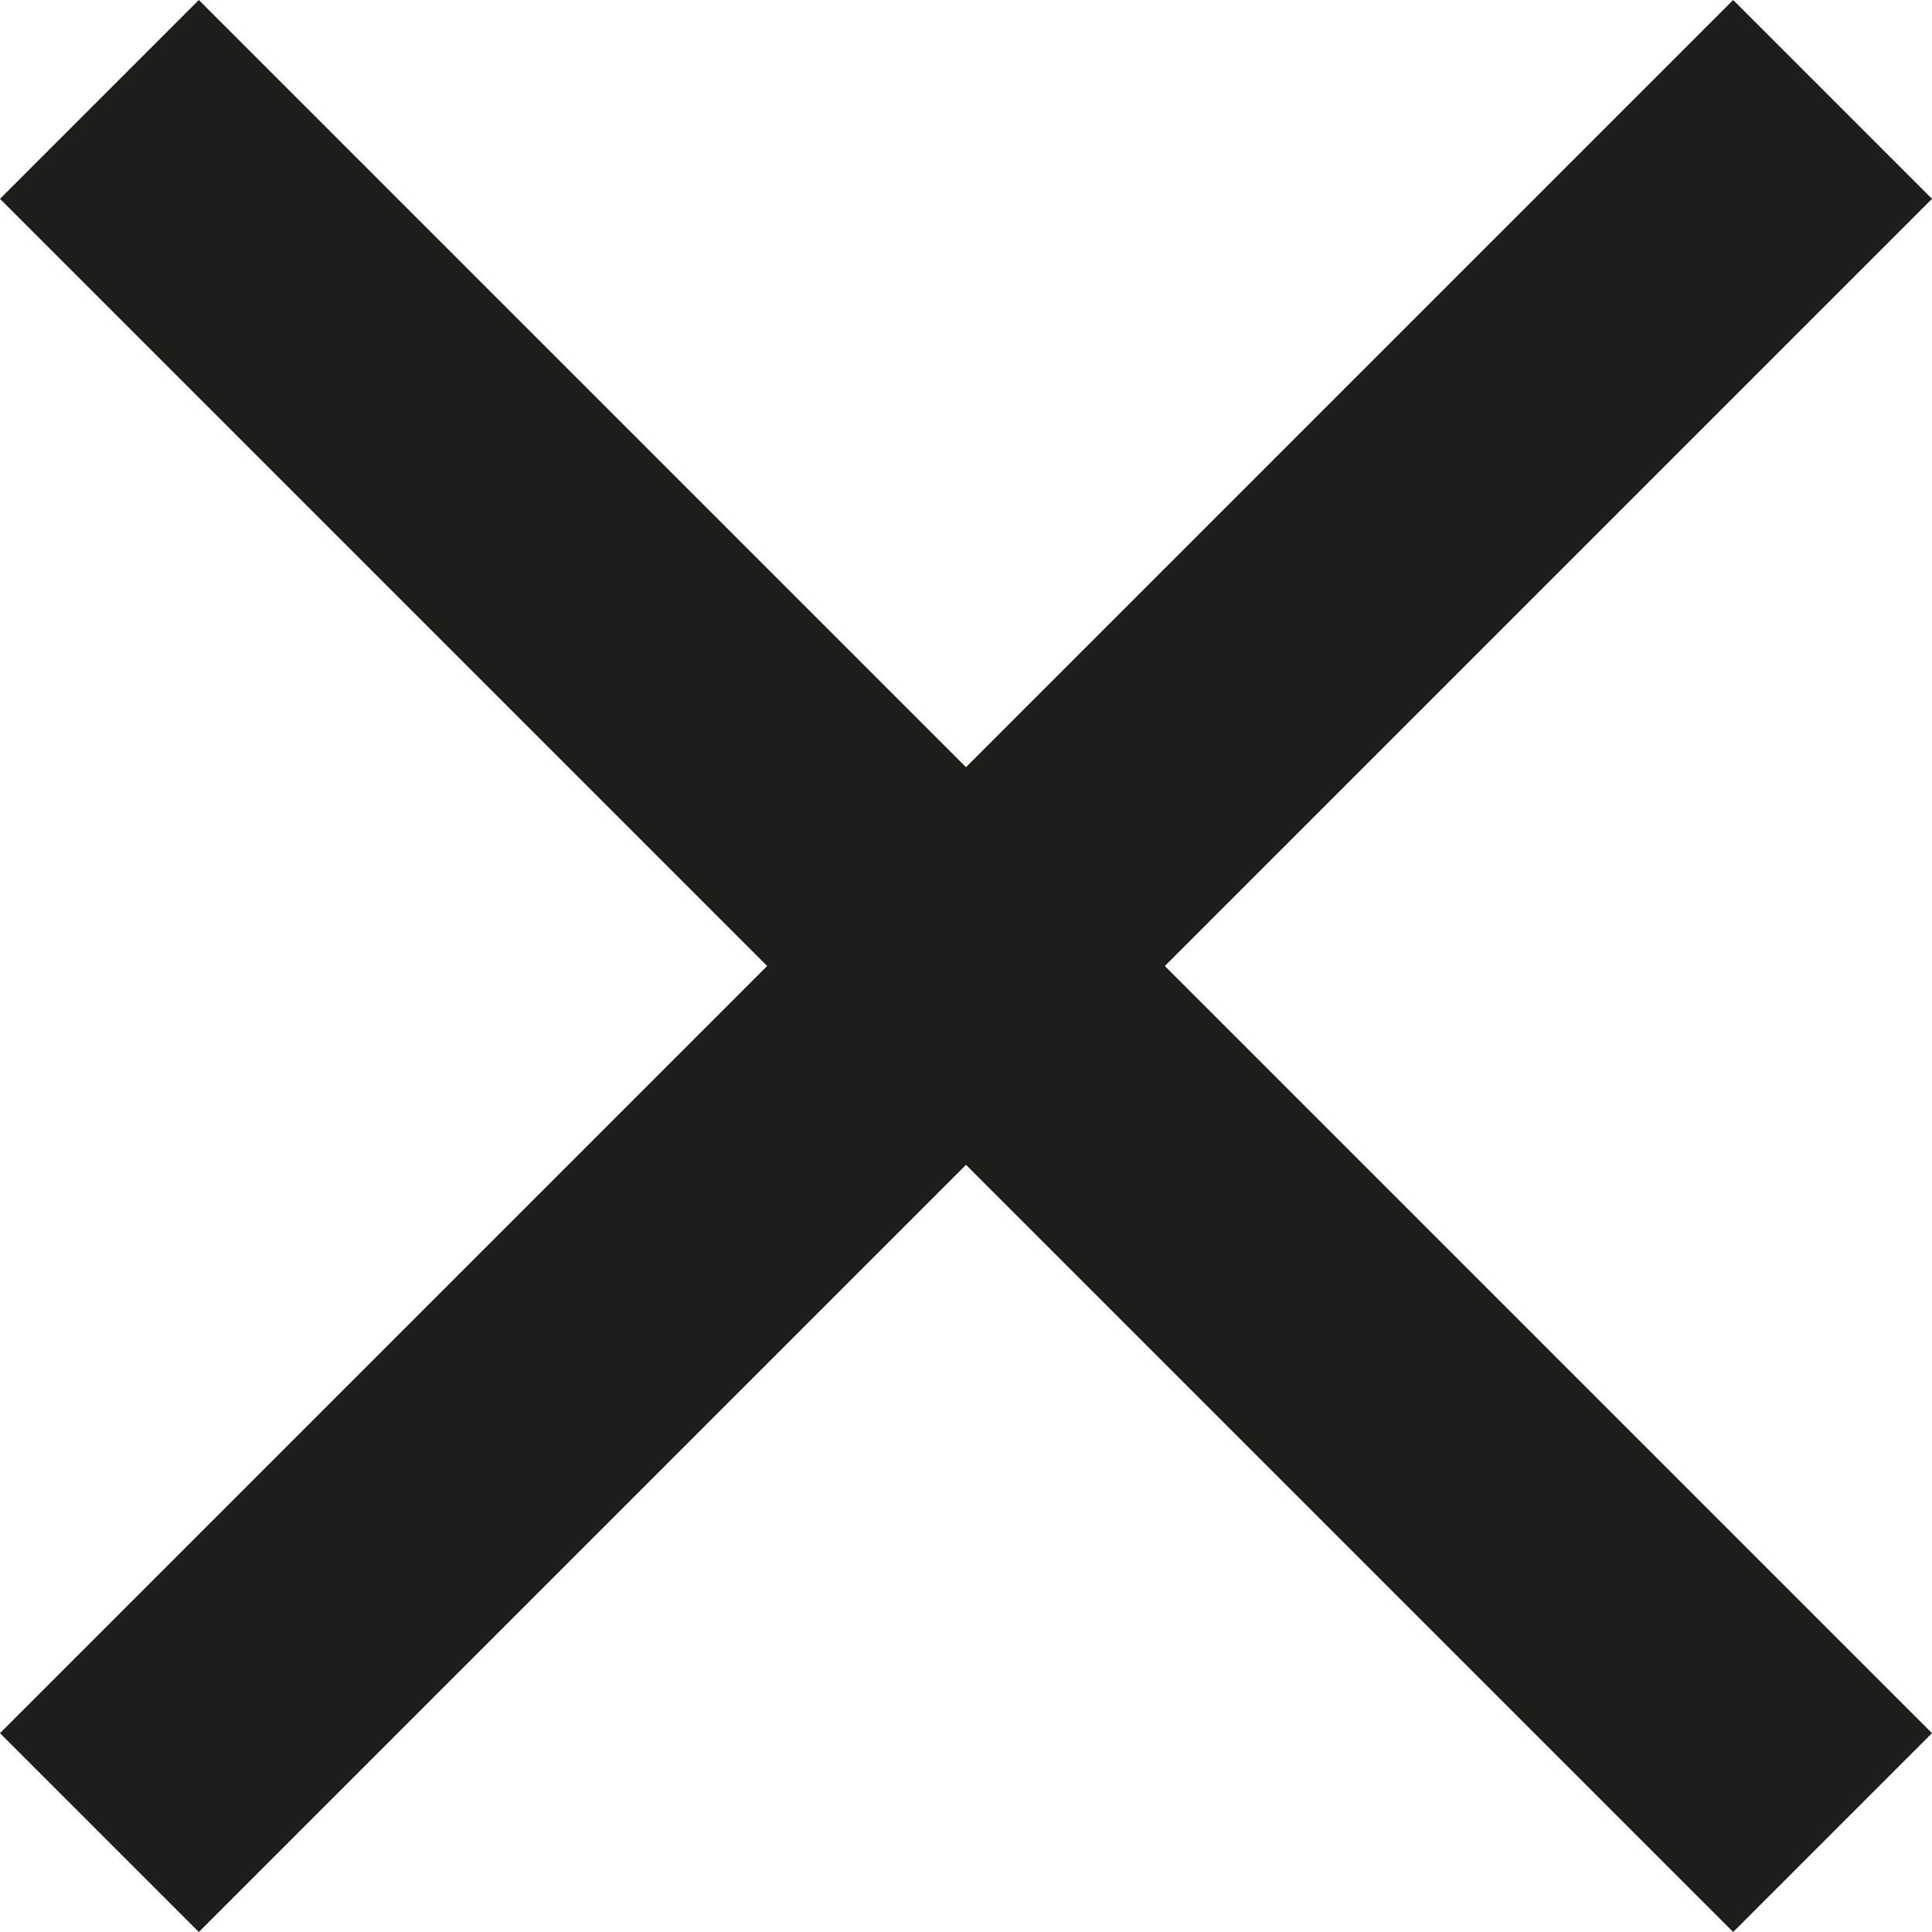
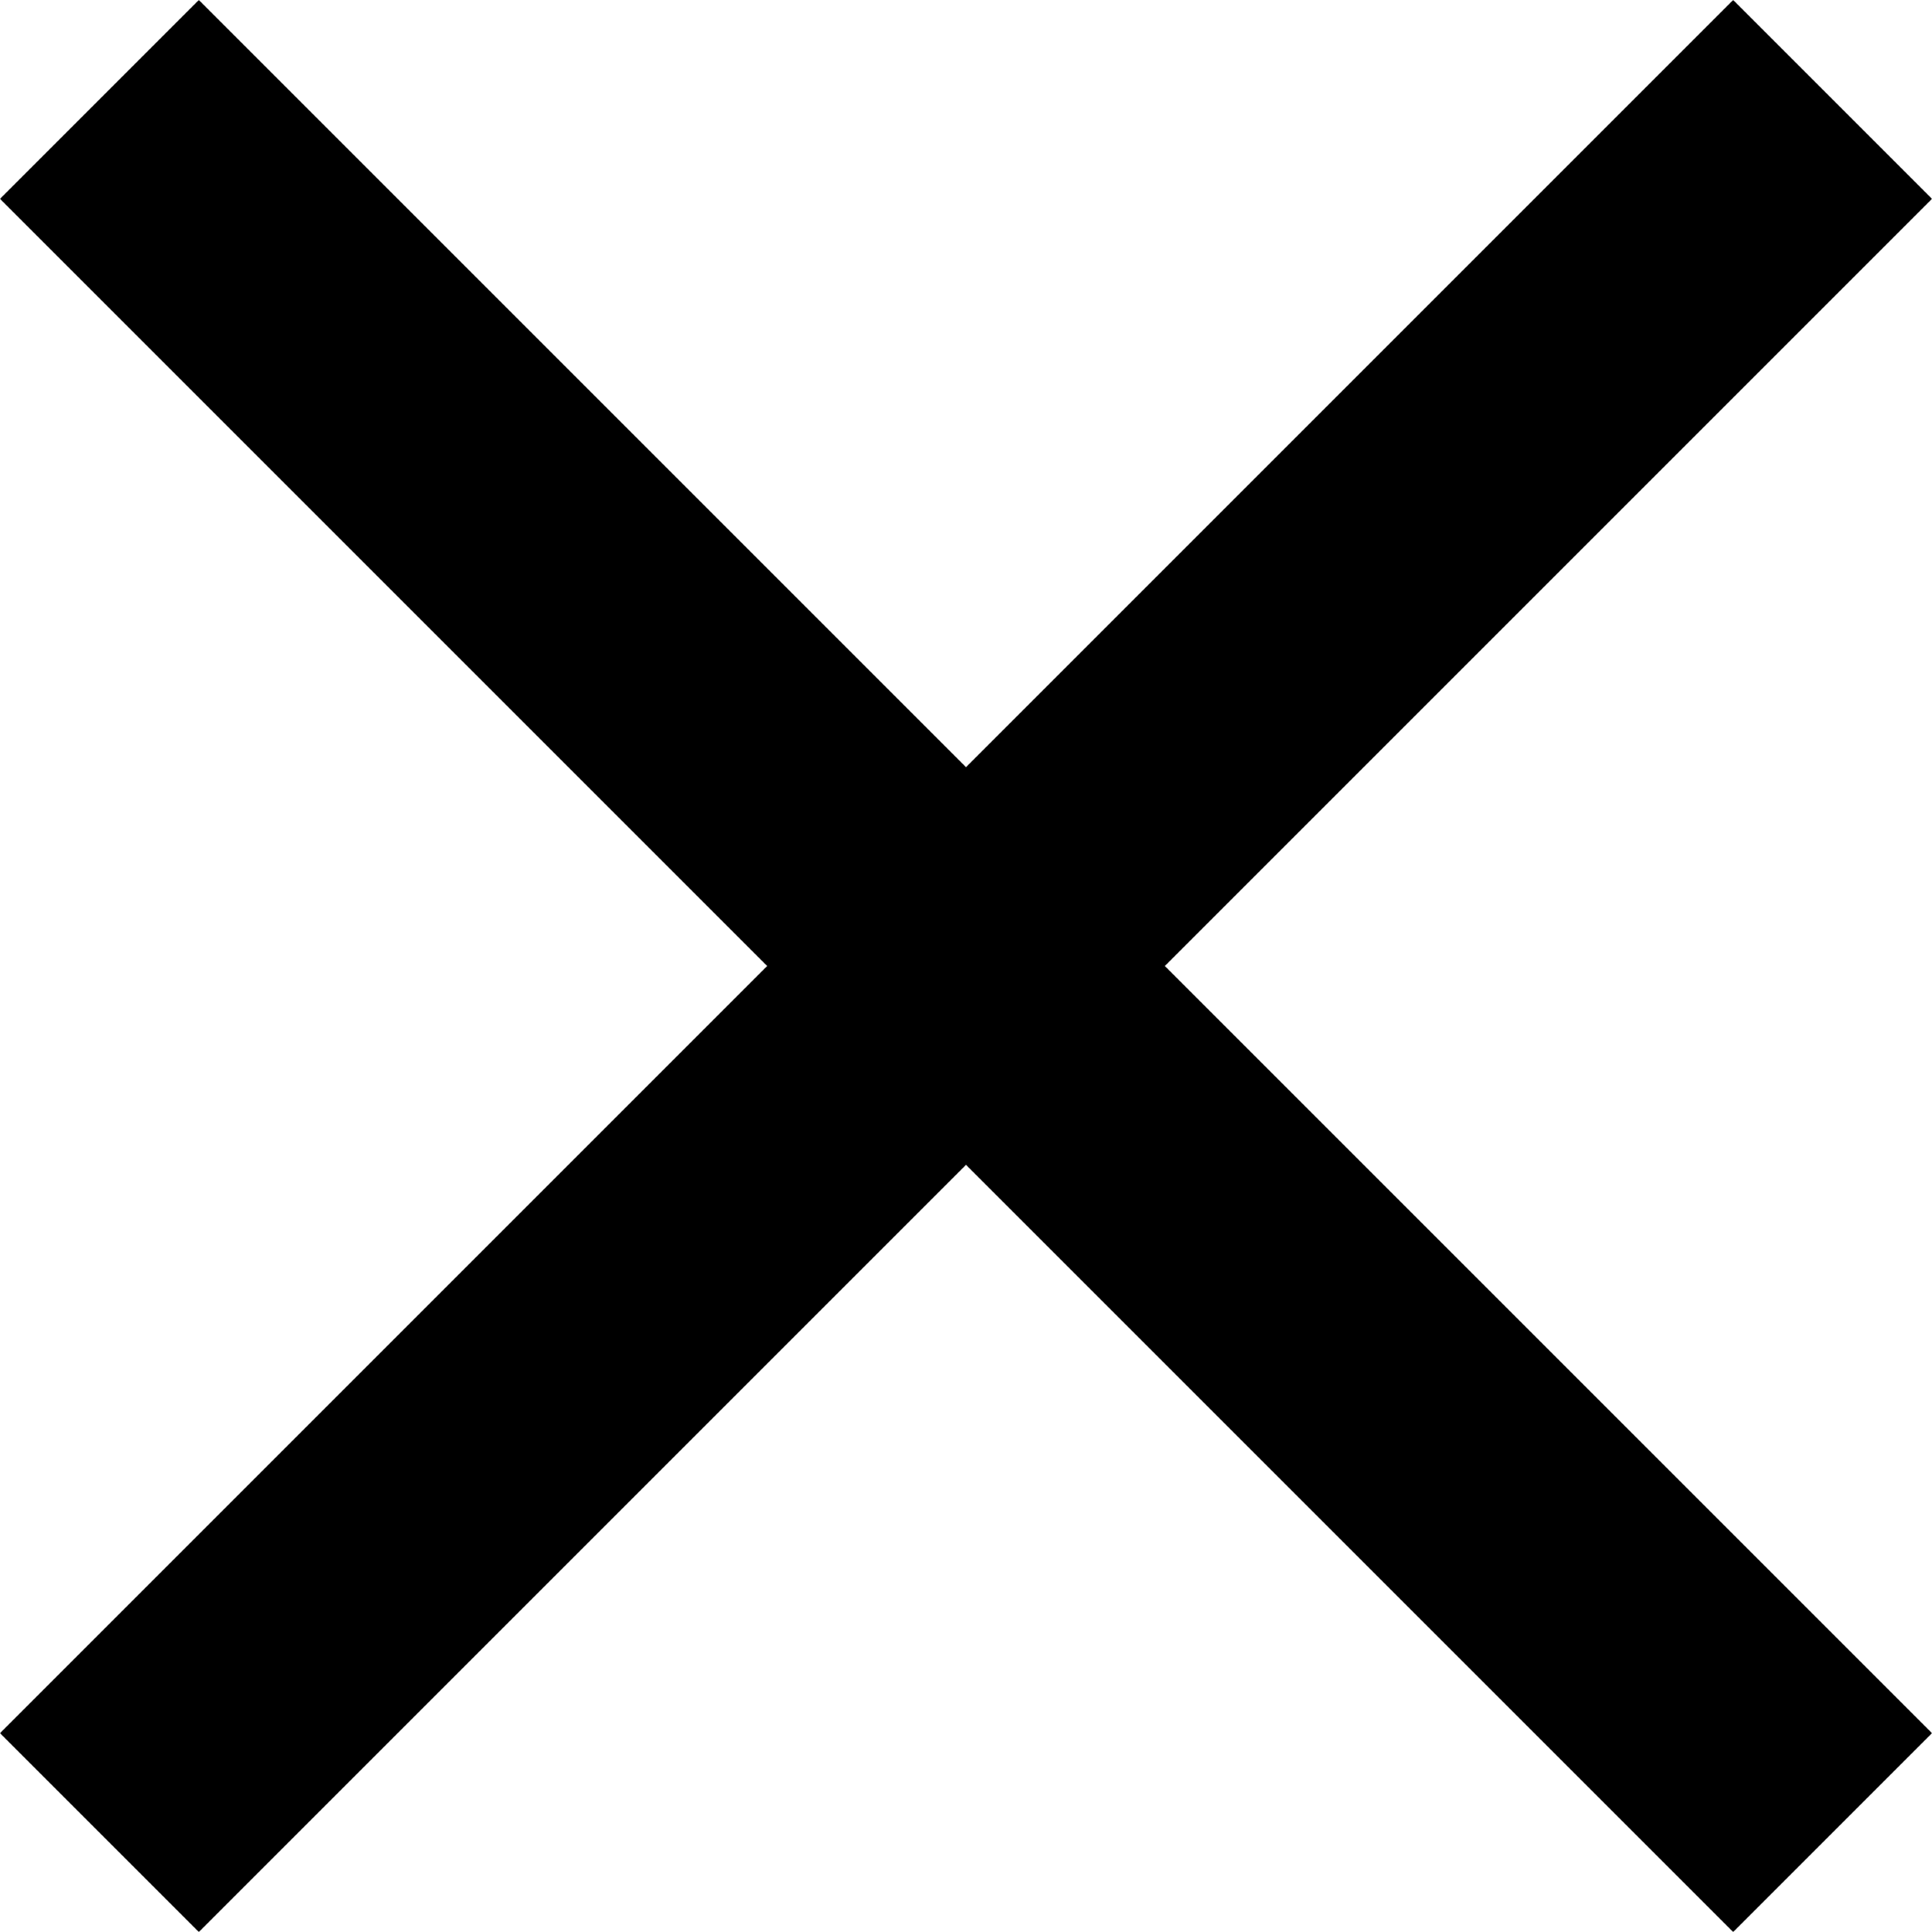
<svg xmlns="http://www.w3.org/2000/svg" id="Ebene_1" data-name="Ebene 1" viewBox="0 0 24 24">
  <defs>
    <style>
      .cls-1 {
-         fill: #1d1d1b;
        stroke-width: 0px;
      }
    </style>
  </defs>
  <polygon class="cls-1" points="24 2.47 21.53 0 12 9.53 2.47 0 0 2.47 9.53 12 0 21.53 2.47 24 12 14.47 21.53 24 24 21.53 14.47 12 24 2.47" />
</svg>
